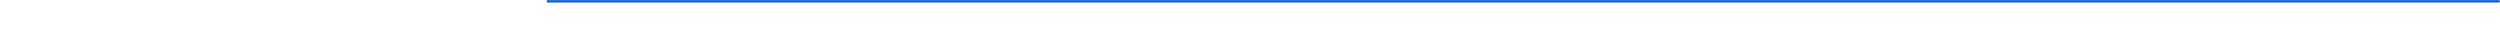
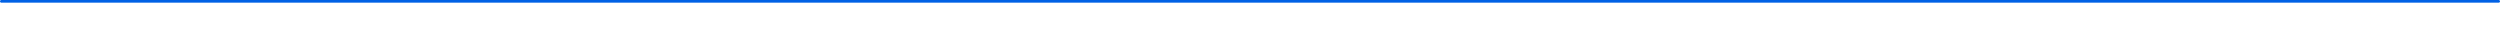
<svg xmlns="http://www.w3.org/2000/svg" width="1920" height="36" viewBox="0 0 508 9.525" version="1.1" id="svg5">
  <defs id="defs2">
    <clipPath clipPathUnits="userSpaceOnUse" id="clipPath1368">
      <rect style="fill:#00ffff;fill-opacity:0.5;fill-rule:evenodd;stroke:none;stroke-width:0.284" id="rect1370" width="52.917" height="7.938" x="227.542" y="9.26" />
    </clipPath>
  </defs>
  <g id="layer1" transform="translate(-0.00741779,-27.78125)">
-     <path style="fill:none;fill-opacity:0.5;stroke:#0061e5;stroke-width:0.484;stroke-linecap:round;stroke-linejoin:miter;stroke-miterlimit:4;stroke-dasharray:none;stroke-opacity:1;paint-order:stroke markers fill" d="M 507.766,28.055 H 111.324" id="path957" />
+     <path style="fill:none;fill-opacity:0.5;stroke:#0061e5;stroke-width:0.547;stroke-linecap:round;stroke-linejoin:miter;stroke-miterlimit:4;stroke-dasharray:none;stroke-opacity:1;paint-order:stroke markers fill" d="M 507.734,28.055 H 0.281" id="path957" />
  </g>
</svg>
